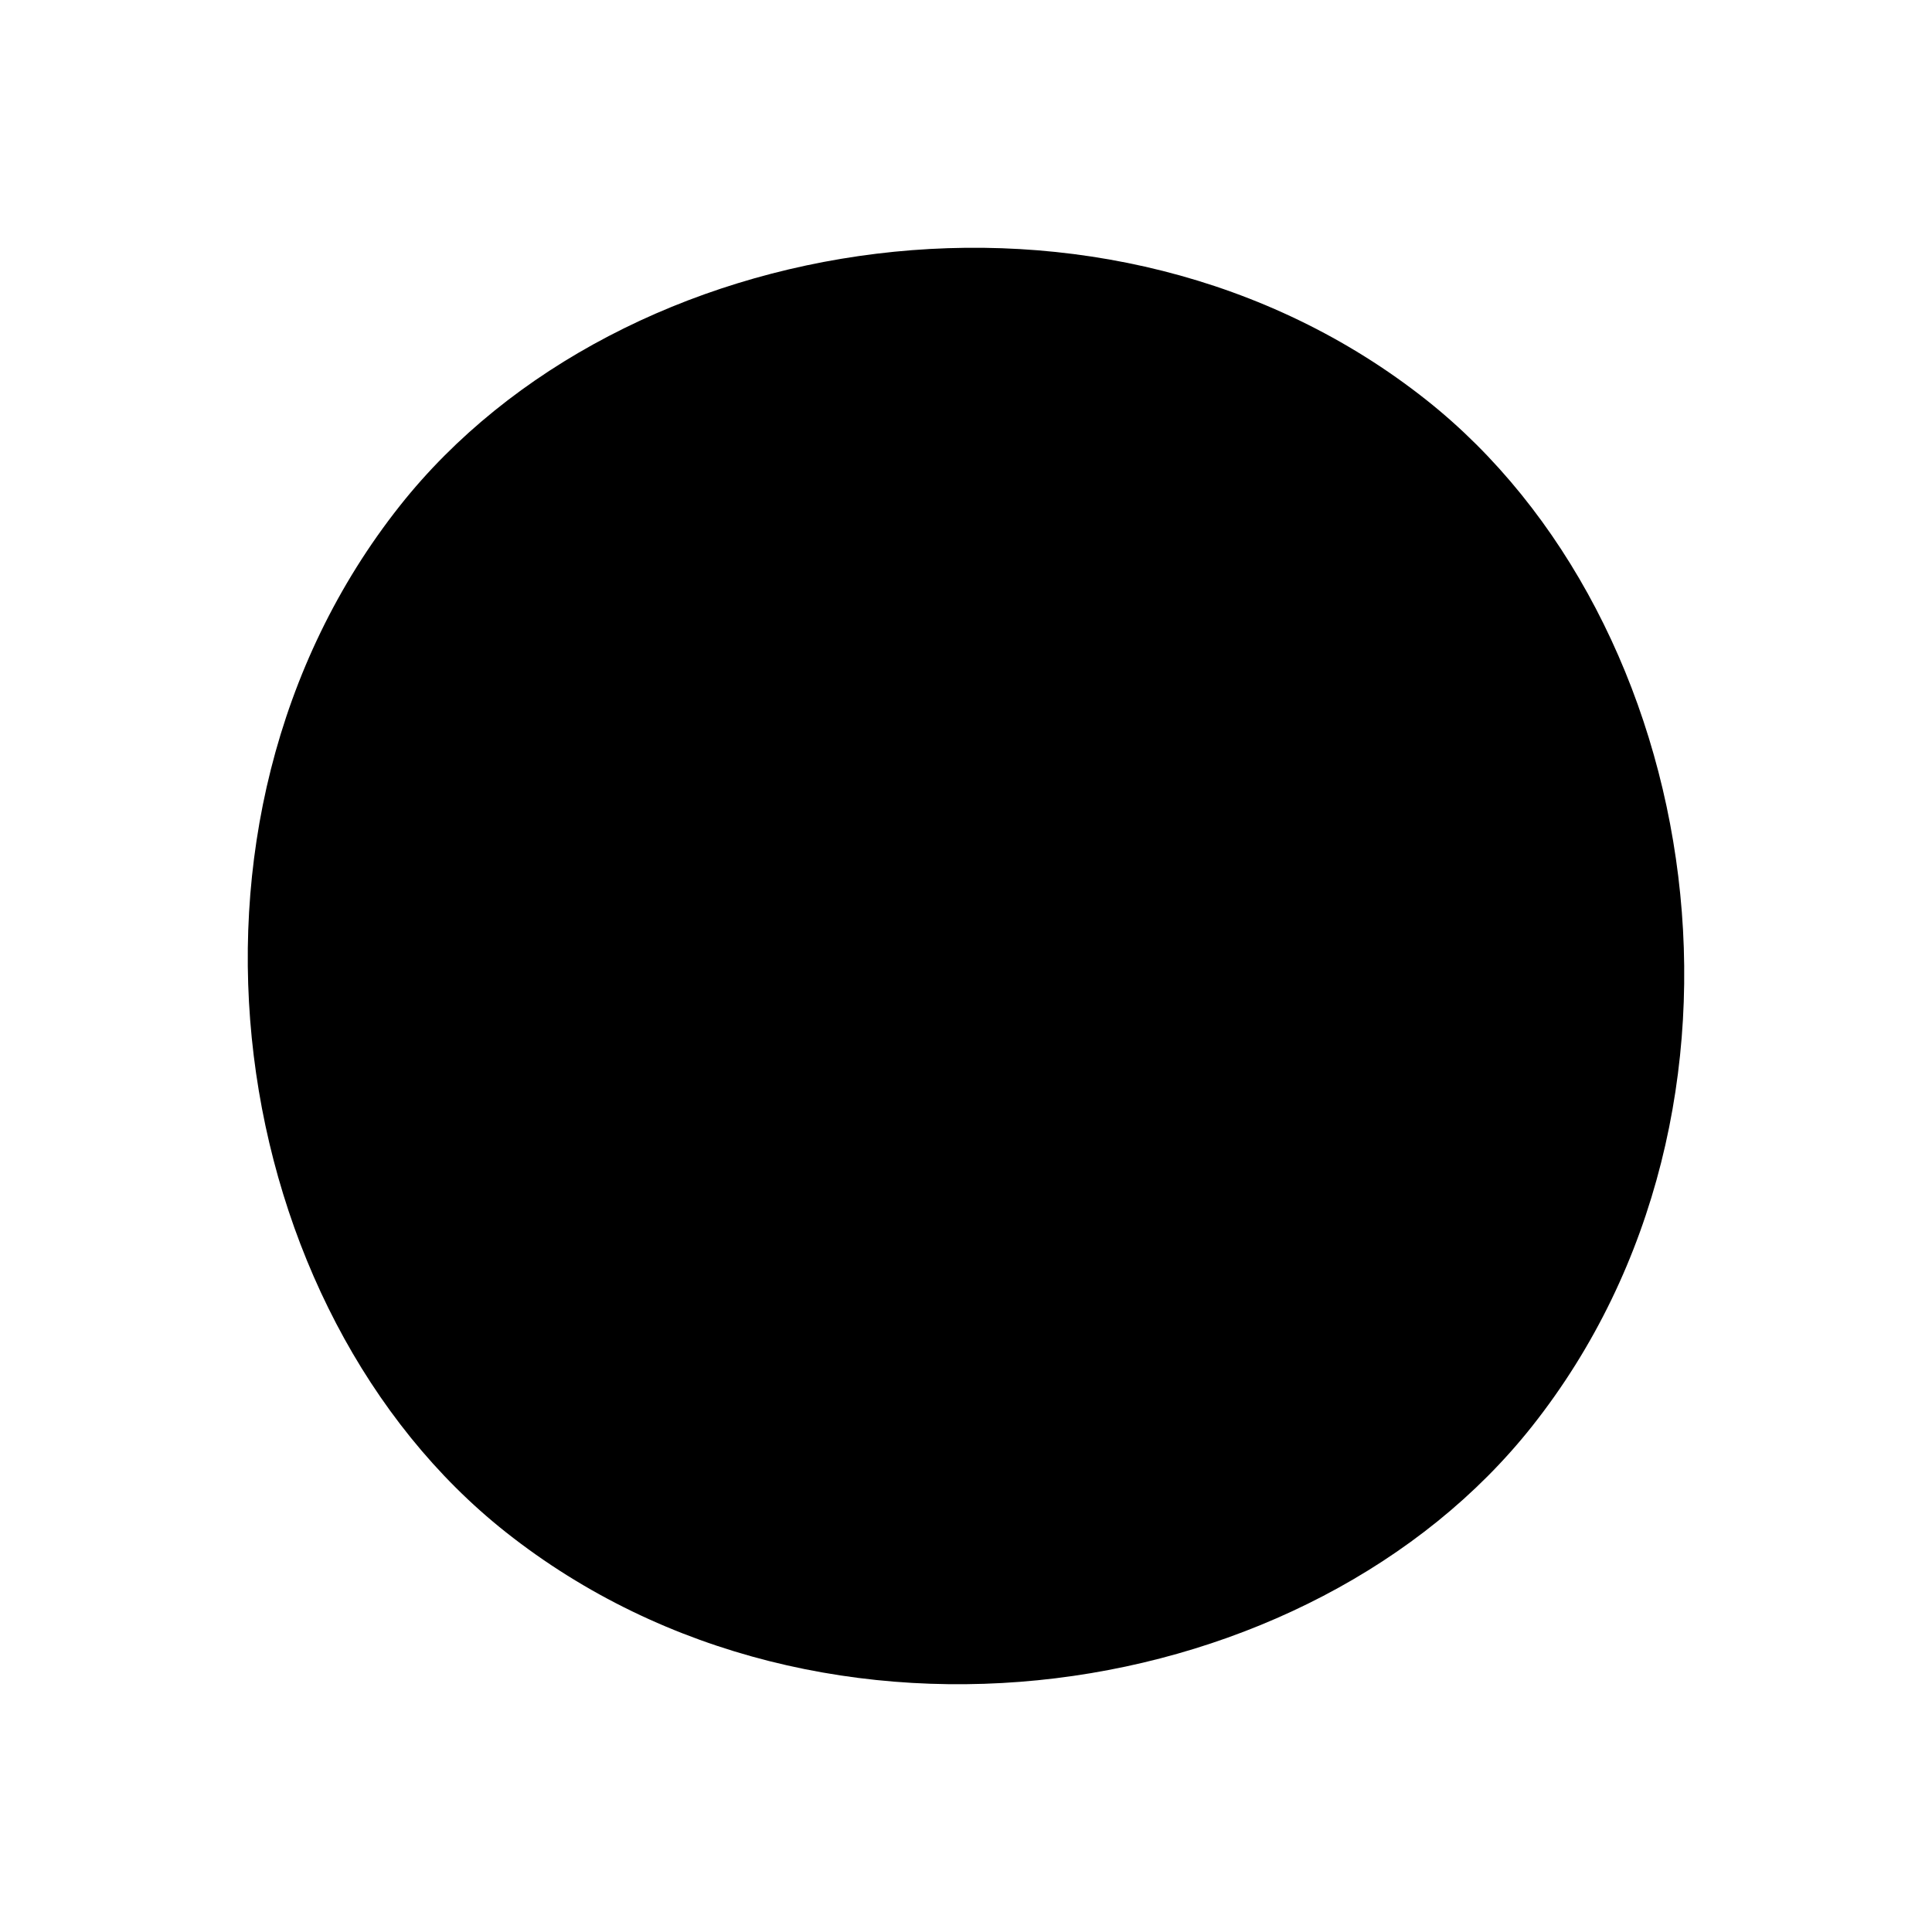
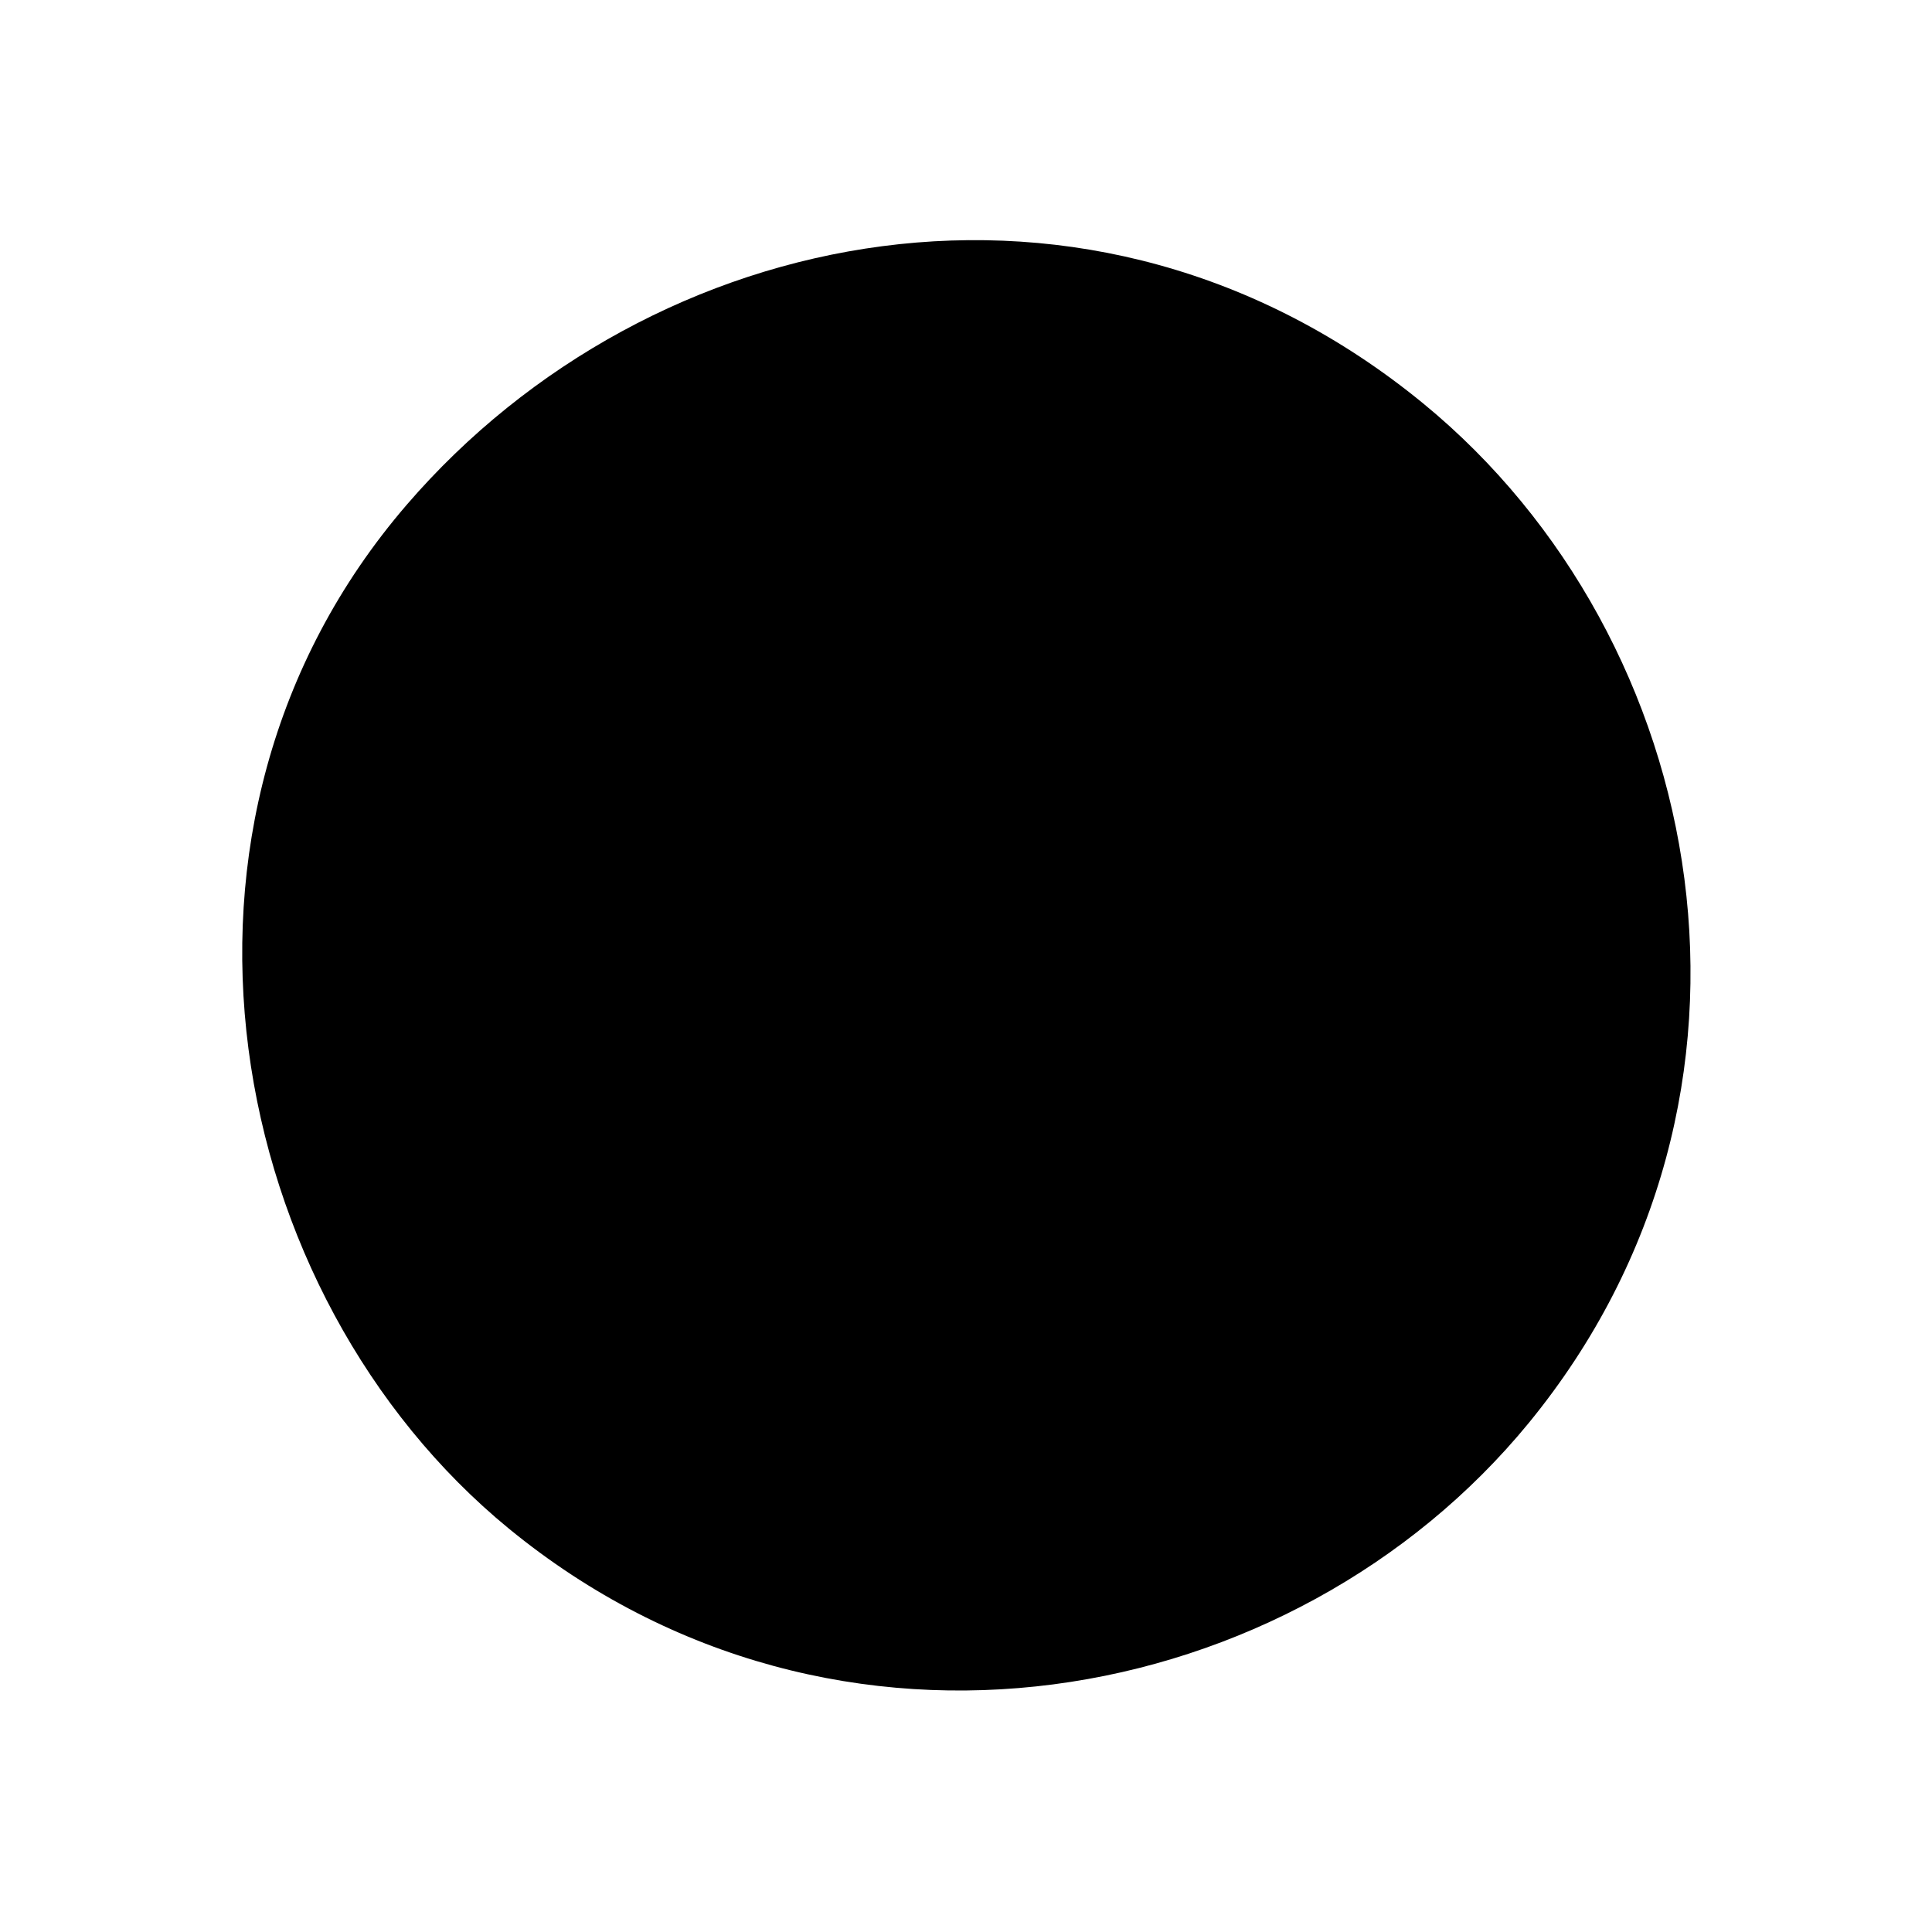
<svg xmlns="http://www.w3.org/2000/svg" width="256" height="256" viewBox="0 0 256 256">
-   <path fill="#000000" d="M189 53C225.92 82.24 236.43 146.79 203 189C173.76 225.92 109.21 236.43 67 203C30.08 173.76 19.57 109.21 53 67C82.24 30.08 146.79 19.57 189 53Z" />
+   <path fill="#000000" d="M188.56 53.44C226.67 84.68 238.13 145.14 202.56 188.56C171.32 226.67 110.86 238.13 67.44 202.56C29.79 171.7 17.56 109.07 53.89 66.89C86.22 29.35 144.72 17.53 188.56 53.44Z" />
</svg>
